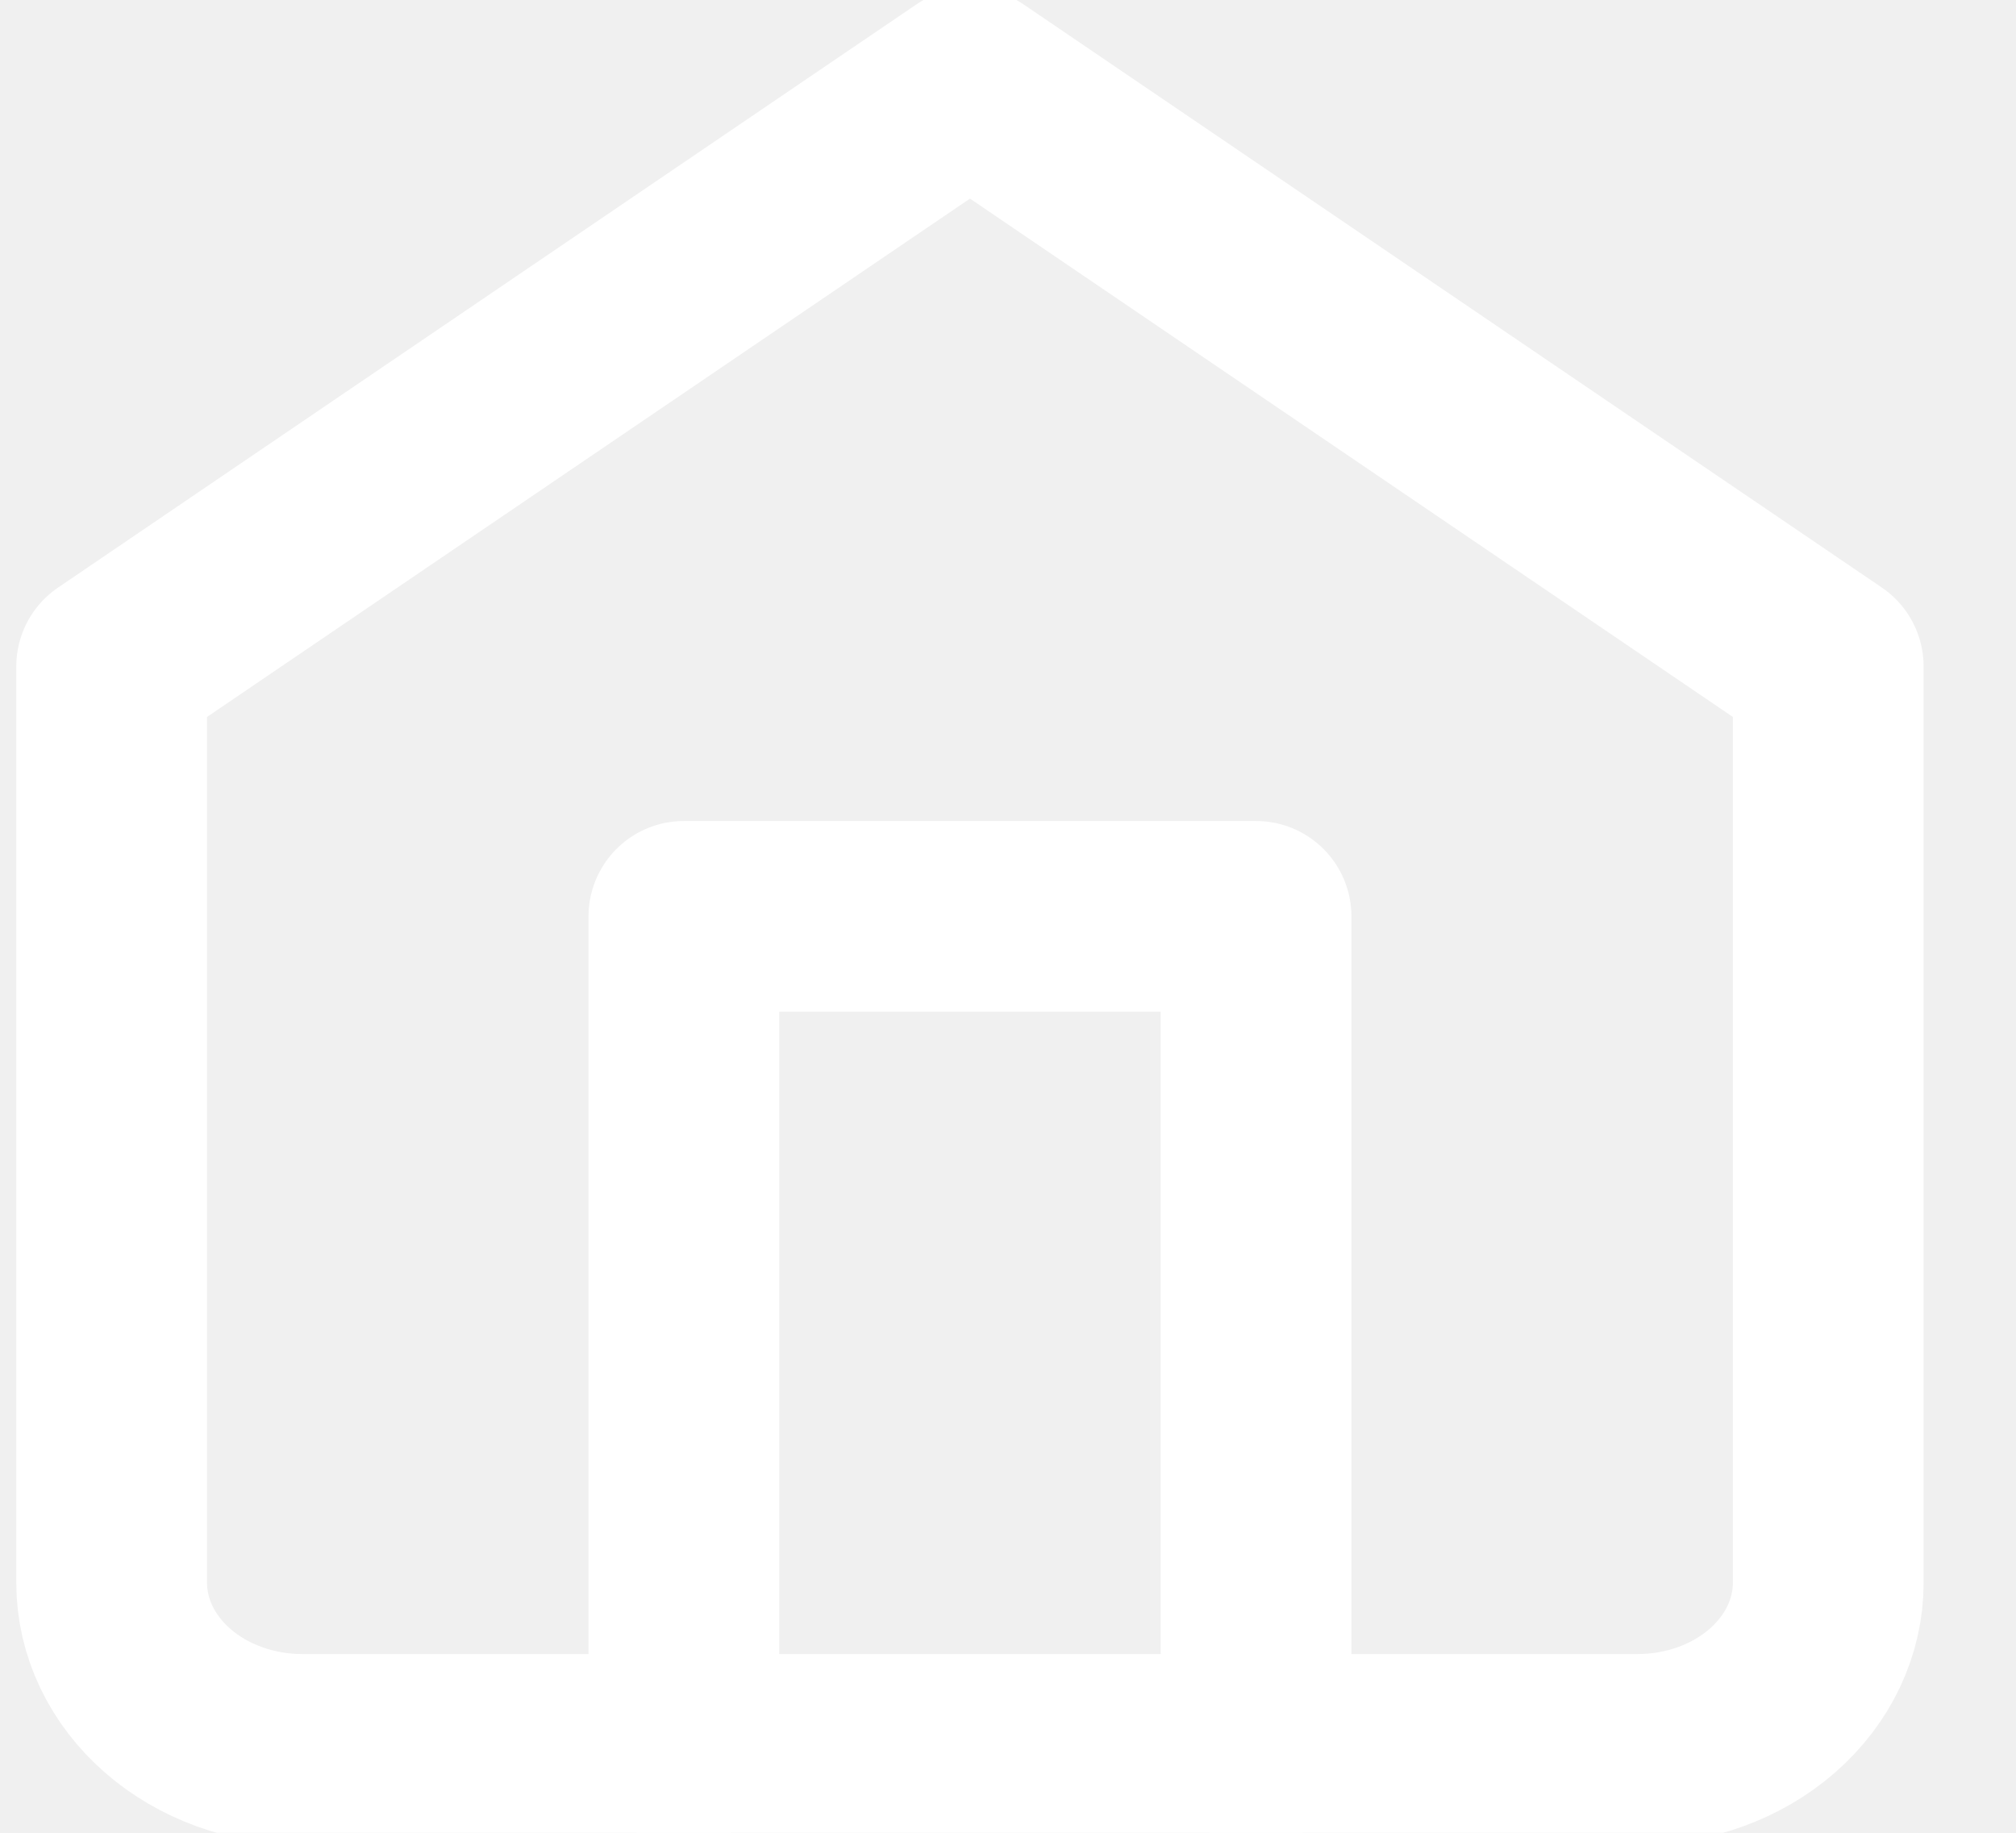
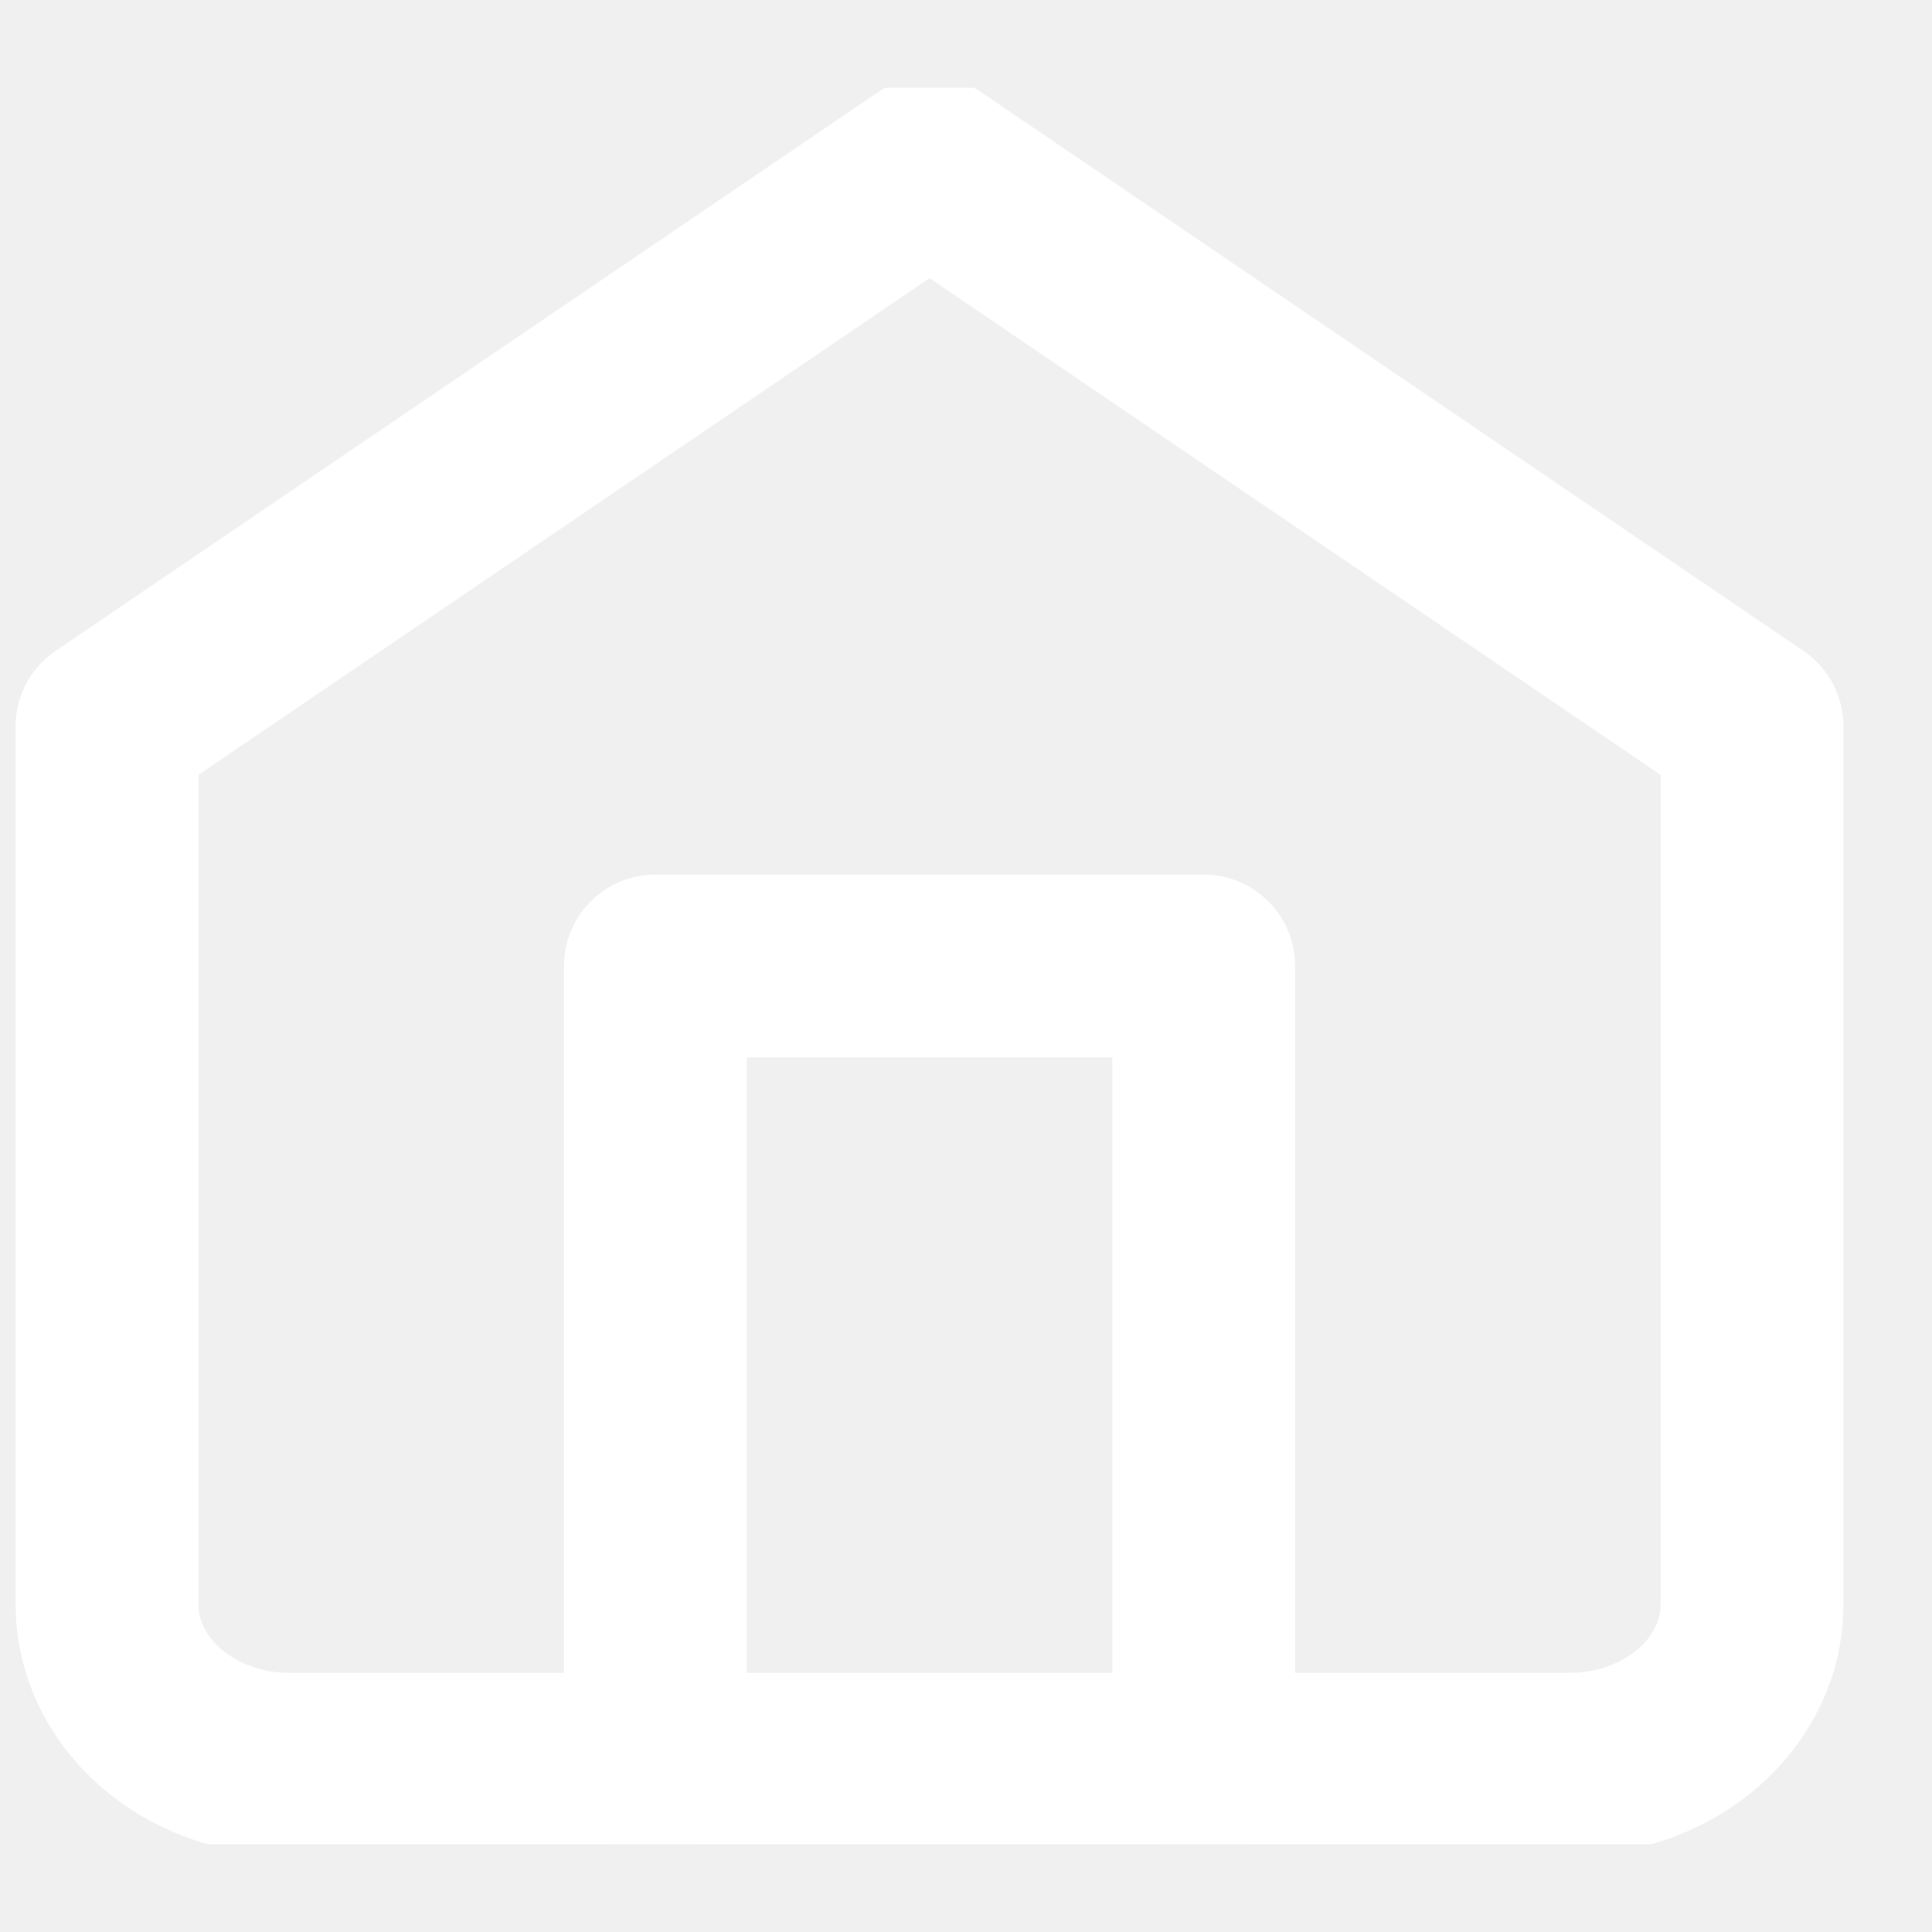
- <svg xmlns="http://www.w3.org/2000/svg" width="44" height="40" viewBox="0 0 44 40" fill="none">
+ <svg xmlns="http://www.w3.org/2000/svg" width="24" height="24" viewBox="0 0 44 40" fill="none">
  <g clip-path="url(#clip0_67_49)">
    <path d="M2.437 14.545L21.17 1.818L39.902 14.545V34.545C39.902 35.509 39.463 36.434 38.683 37.116C37.902 37.798 36.843 38.181 35.739 38.181H6.6C5.496 38.181 4.437 37.798 3.657 37.116C2.876 36.434 2.437 35.509 2.437 34.545V14.545Z" stroke="white" stroke-width="4.163" stroke-linecap="round" stroke-linejoin="round" />
    <path d="M14.926 38.181V20H27.414V38.181" stroke="white" stroke-width="4.163" stroke-linecap="round" stroke-linejoin="round" />
  </g>
  <defs>
    <clipPath id="clip0_67_49">
      <rect width="43.709" height="40" fill="white" transform="translate(0.0444336)" />
    </clipPath>
  </defs>
</svg>
